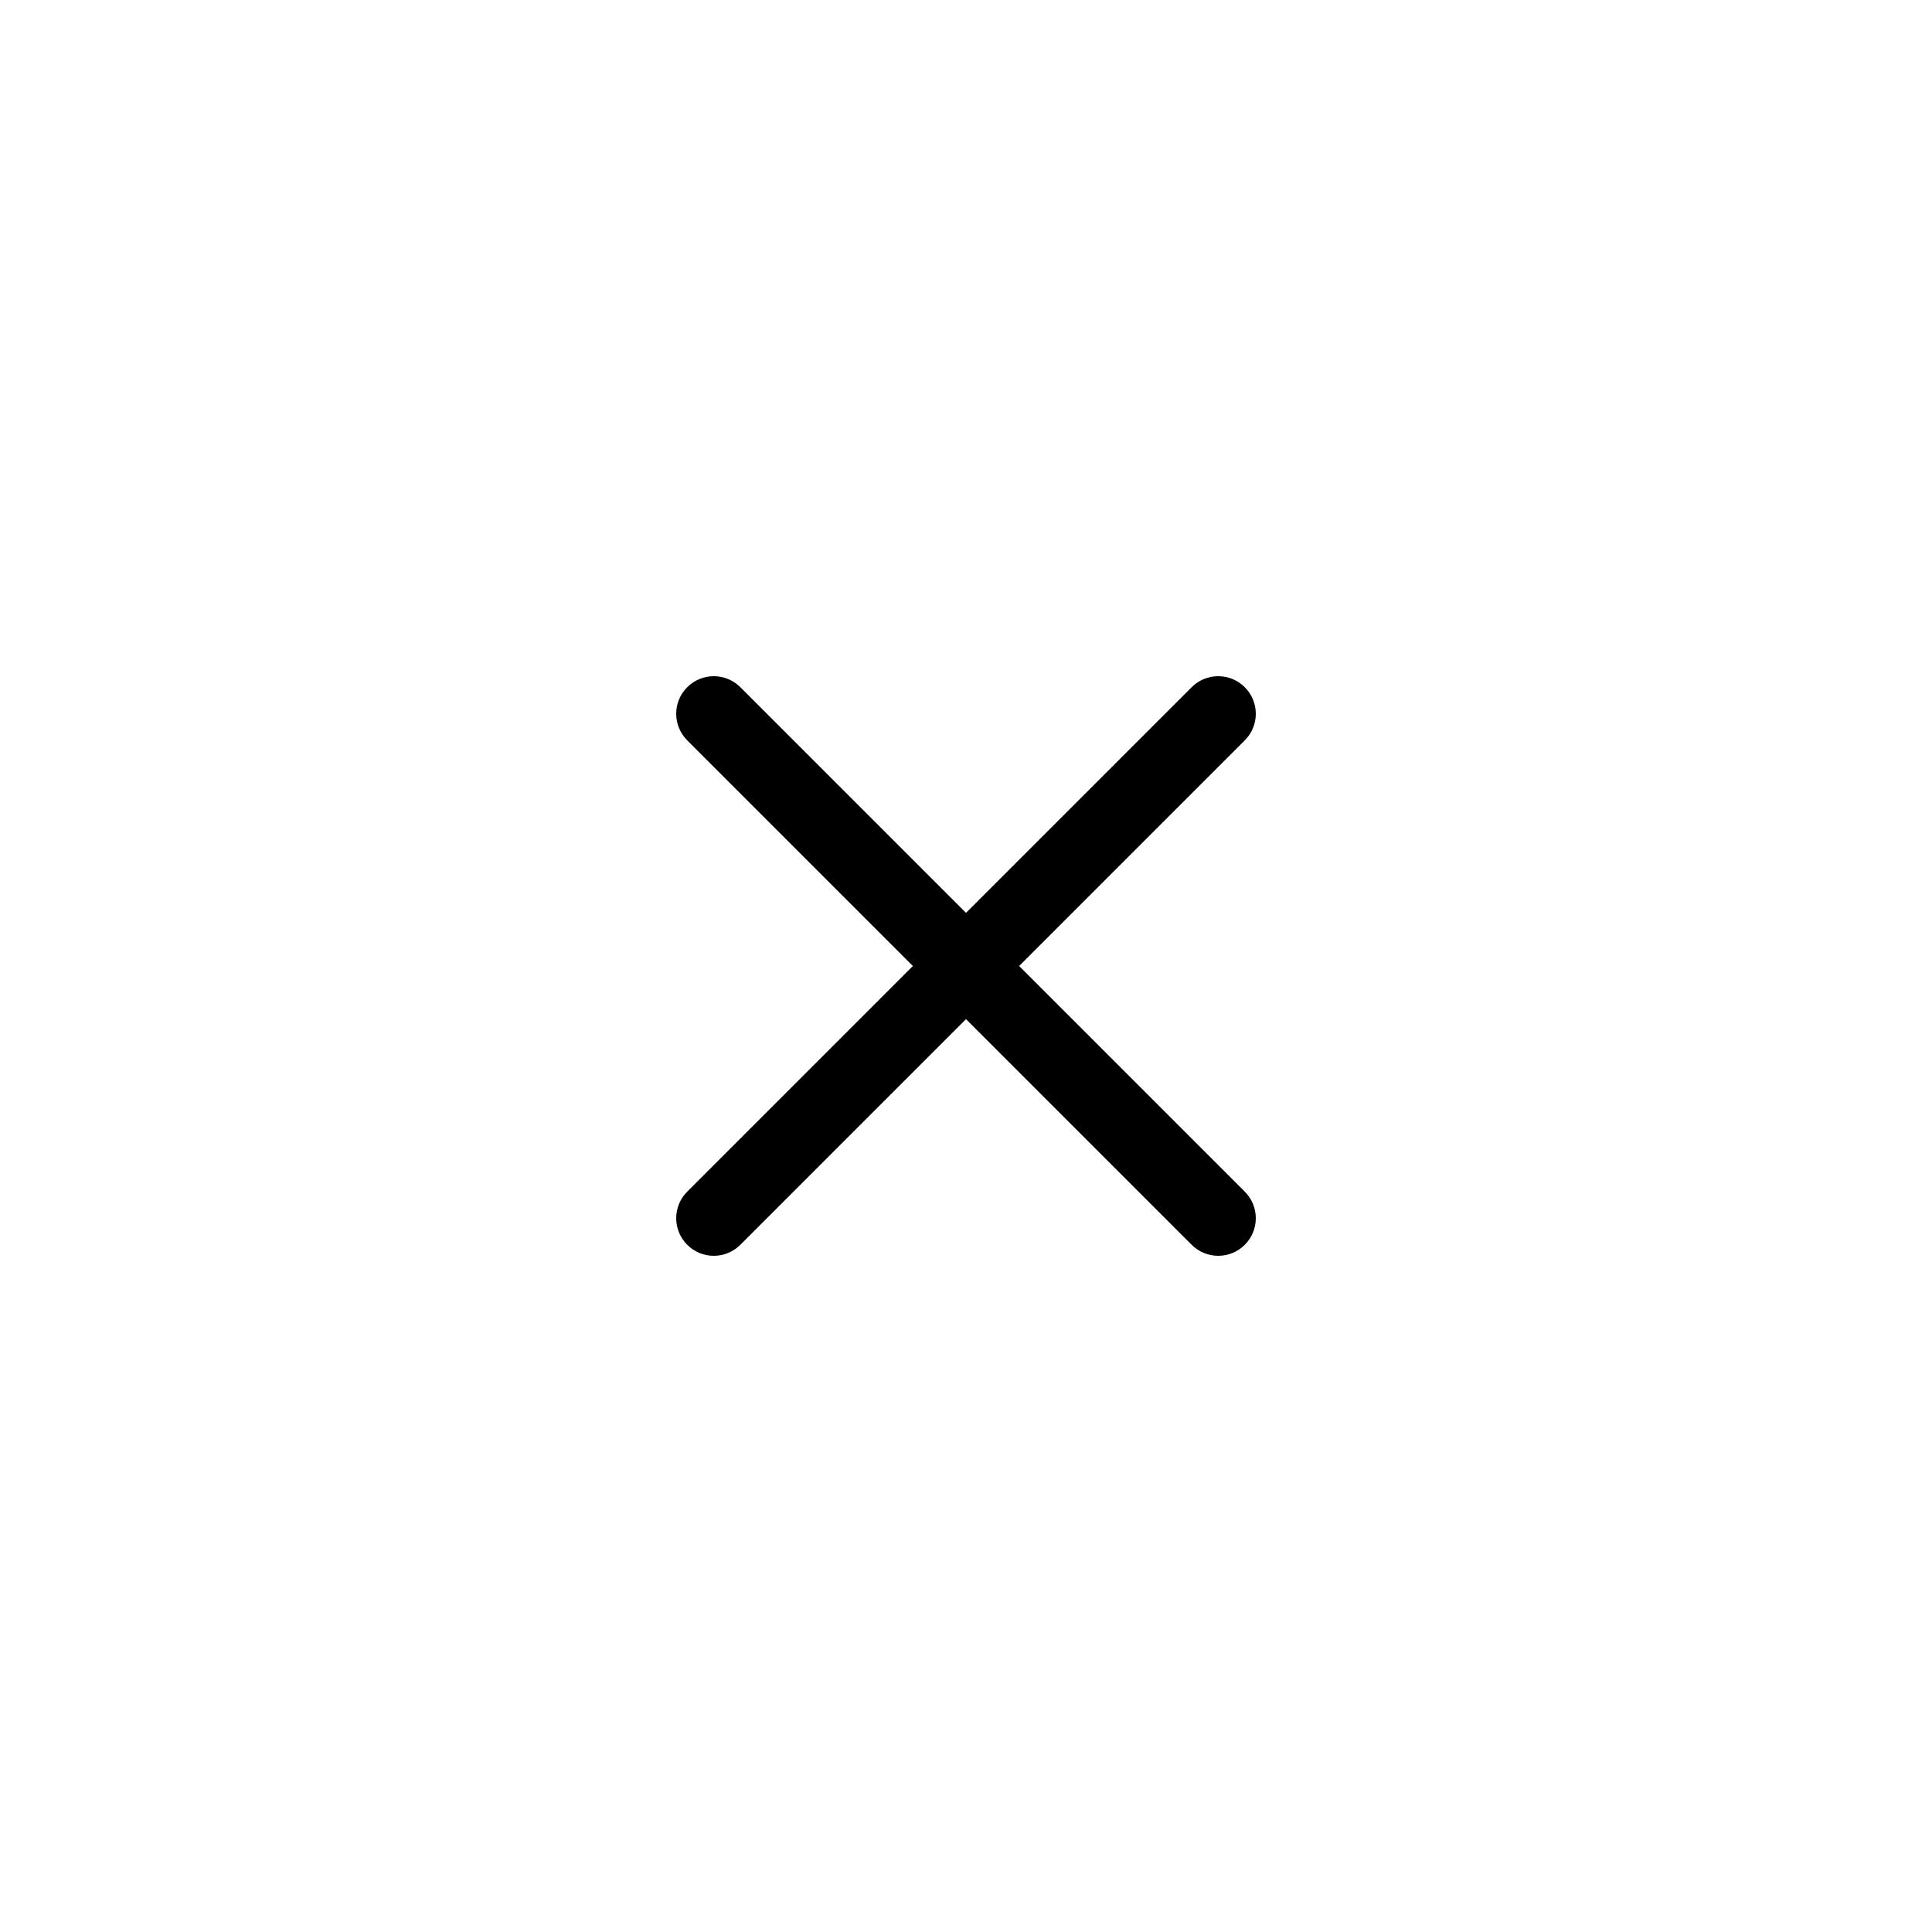
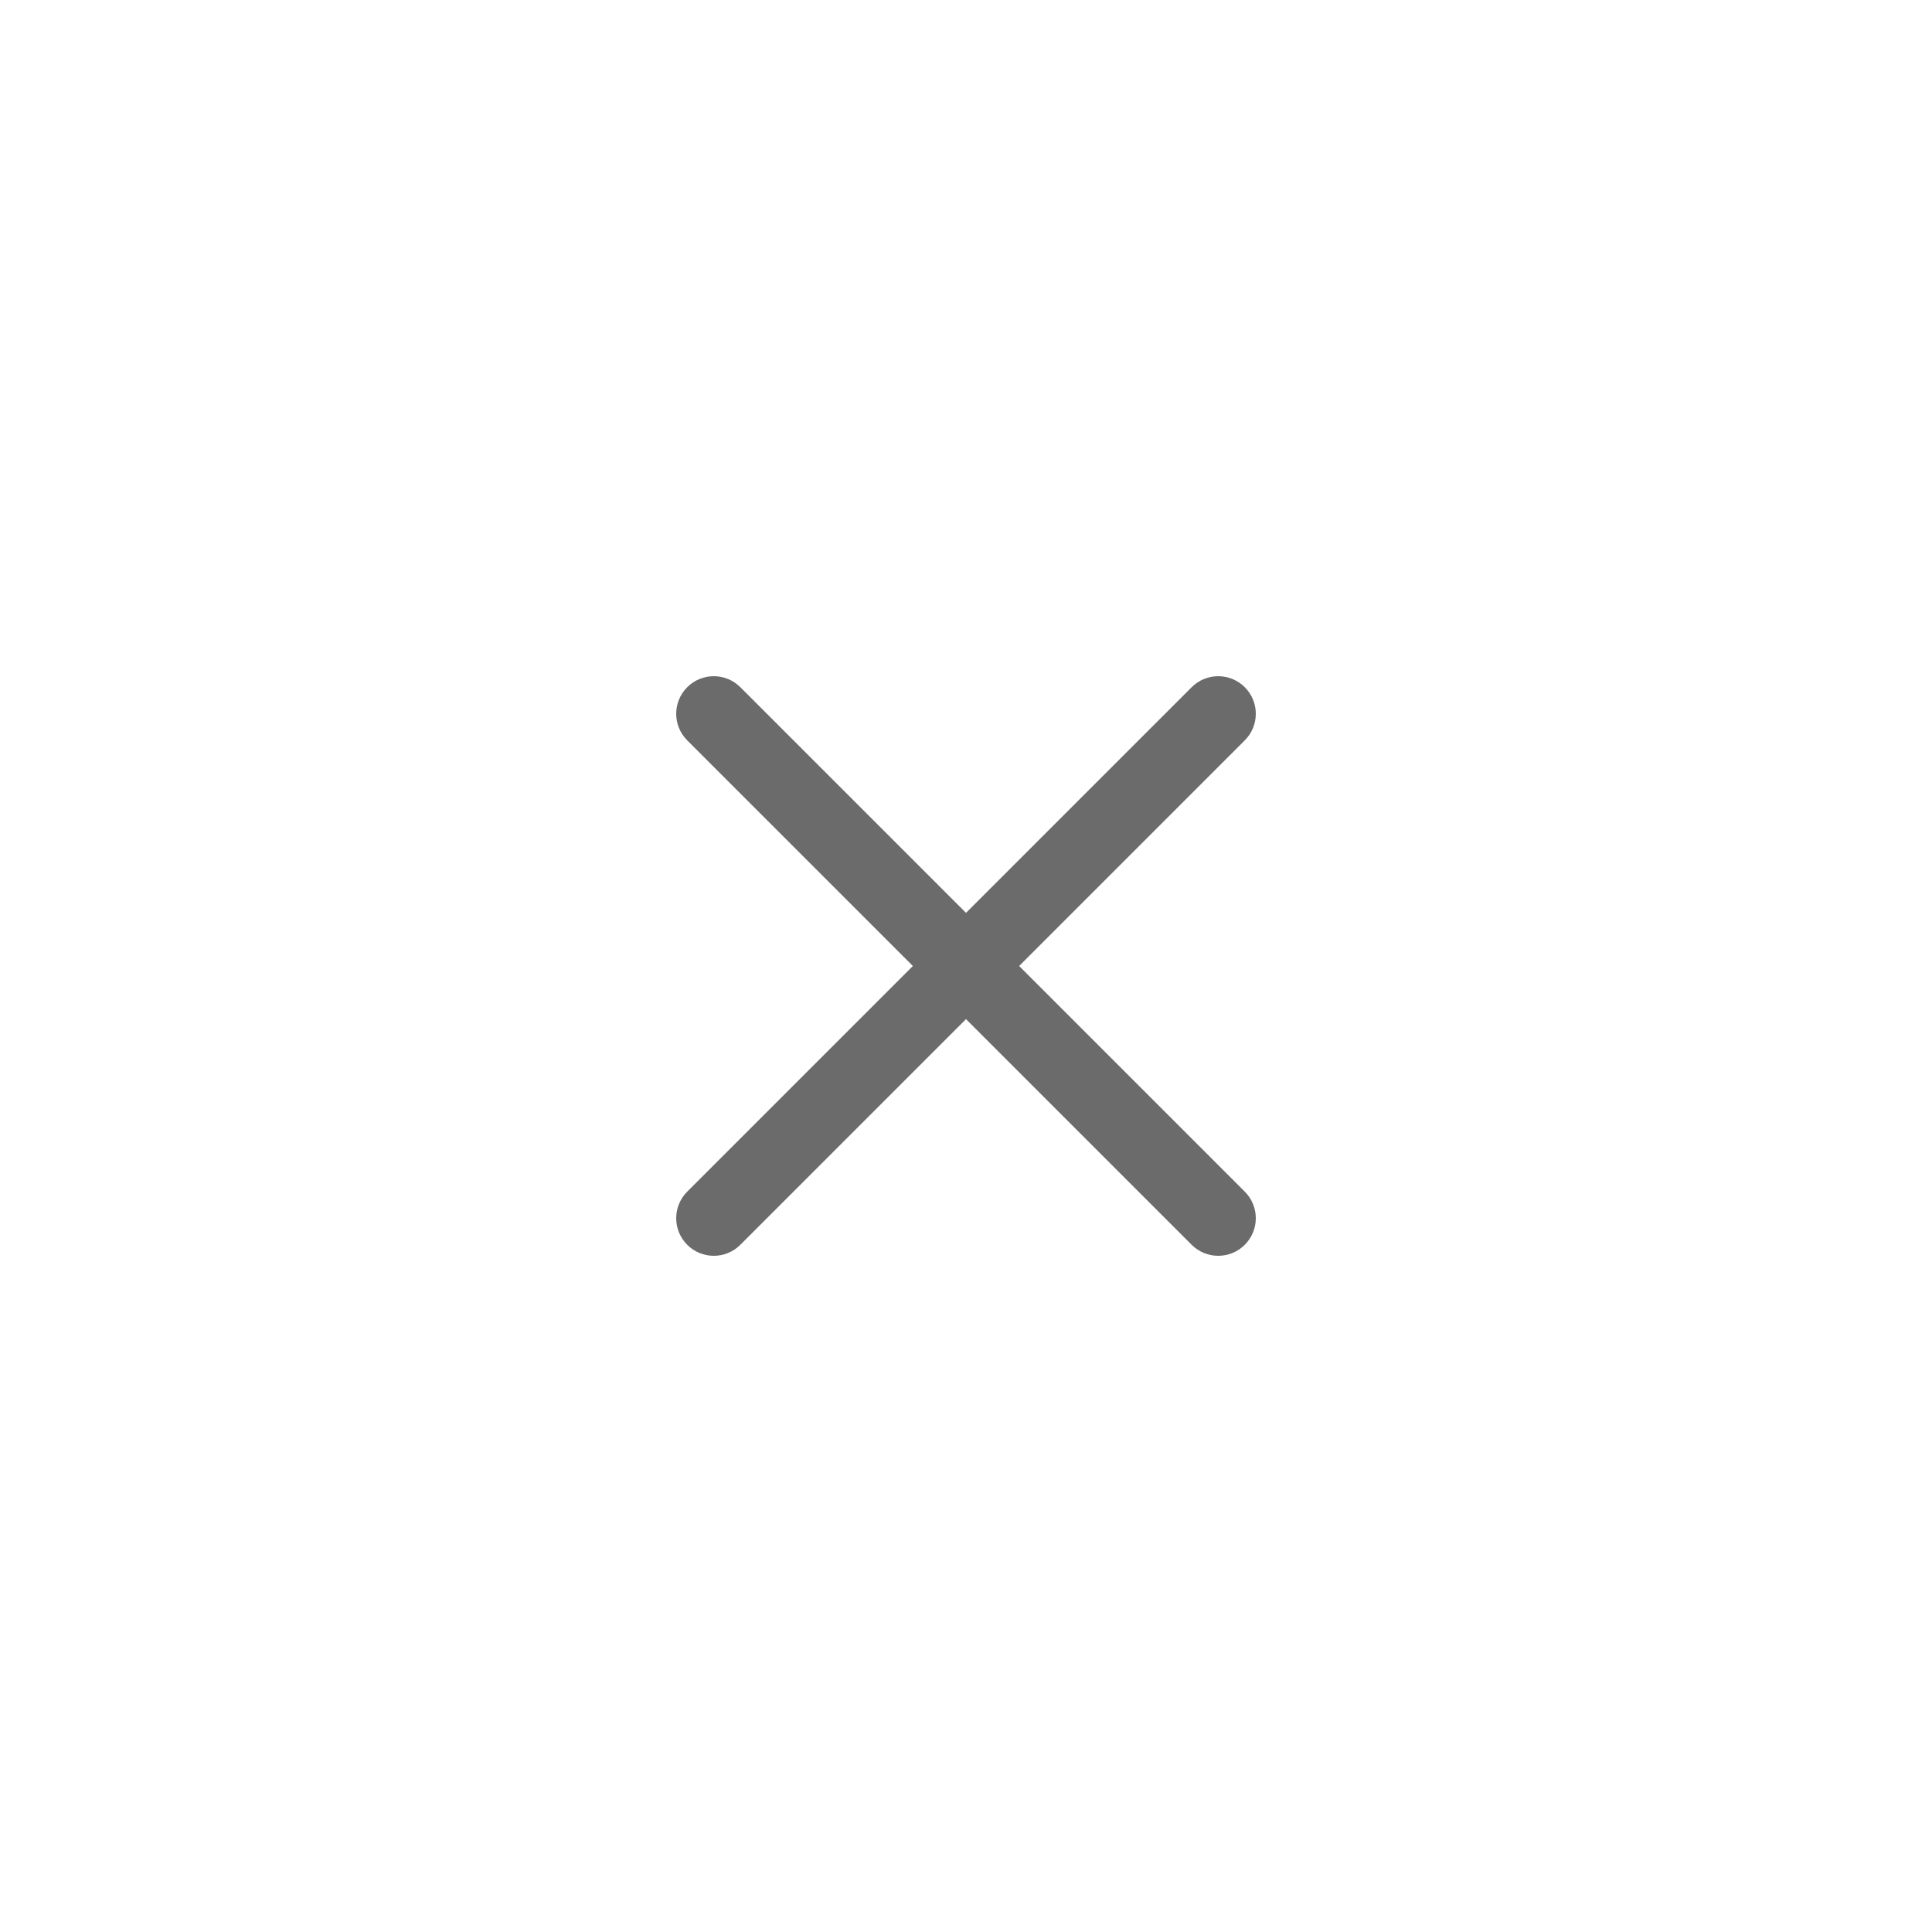
<svg xmlns="http://www.w3.org/2000/svg" width="20" height="20" viewBox="0 0 20 20" fill="none">
-   <path d="M10.55 10L12.886 7.664C13.038 7.512 13.038 7.266 12.886 7.114C12.734 6.962 12.488 6.962 12.336 7.114L10 9.45L7.664 7.114C7.512 6.962 7.266 6.962 7.114 7.114C6.962 7.266 6.962 7.512 7.114 7.664L9.45 10L7.114 12.336C6.962 12.488 6.962 12.734 7.114 12.886C7.19 12.962 7.289 13 7.389 13C7.488 13 7.588 12.962 7.664 12.886L10 10.55L12.336 12.886C12.412 12.962 12.512 13 12.611 13C12.711 13 12.81 12.962 12.886 12.886C13.038 12.734 13.038 12.488 12.886 12.336L10.55 10Z" fill="black" />
+   <path d="M10.55 10L12.886 7.664C13.038 7.512 13.038 7.266 12.886 7.114C12.734 6.962 12.488 6.962 12.336 7.114L10 9.45L7.664 7.114C7.512 6.962 7.266 6.962 7.114 7.114C6.962 7.266 6.962 7.512 7.114 7.664L9.45 10L7.114 12.336C6.962 12.488 6.962 12.734 7.114 12.886C7.19 12.962 7.289 13 7.389 13C7.488 13 7.588 12.962 7.664 12.886L10 10.55L12.336 12.886C12.412 12.962 12.512 13 12.611 13C12.711 13 12.81 12.962 12.886 12.886C13.038 12.734 13.038 12.488 12.886 12.336L10.55 10Z" fill="#6B6B6B" />
</svg>
